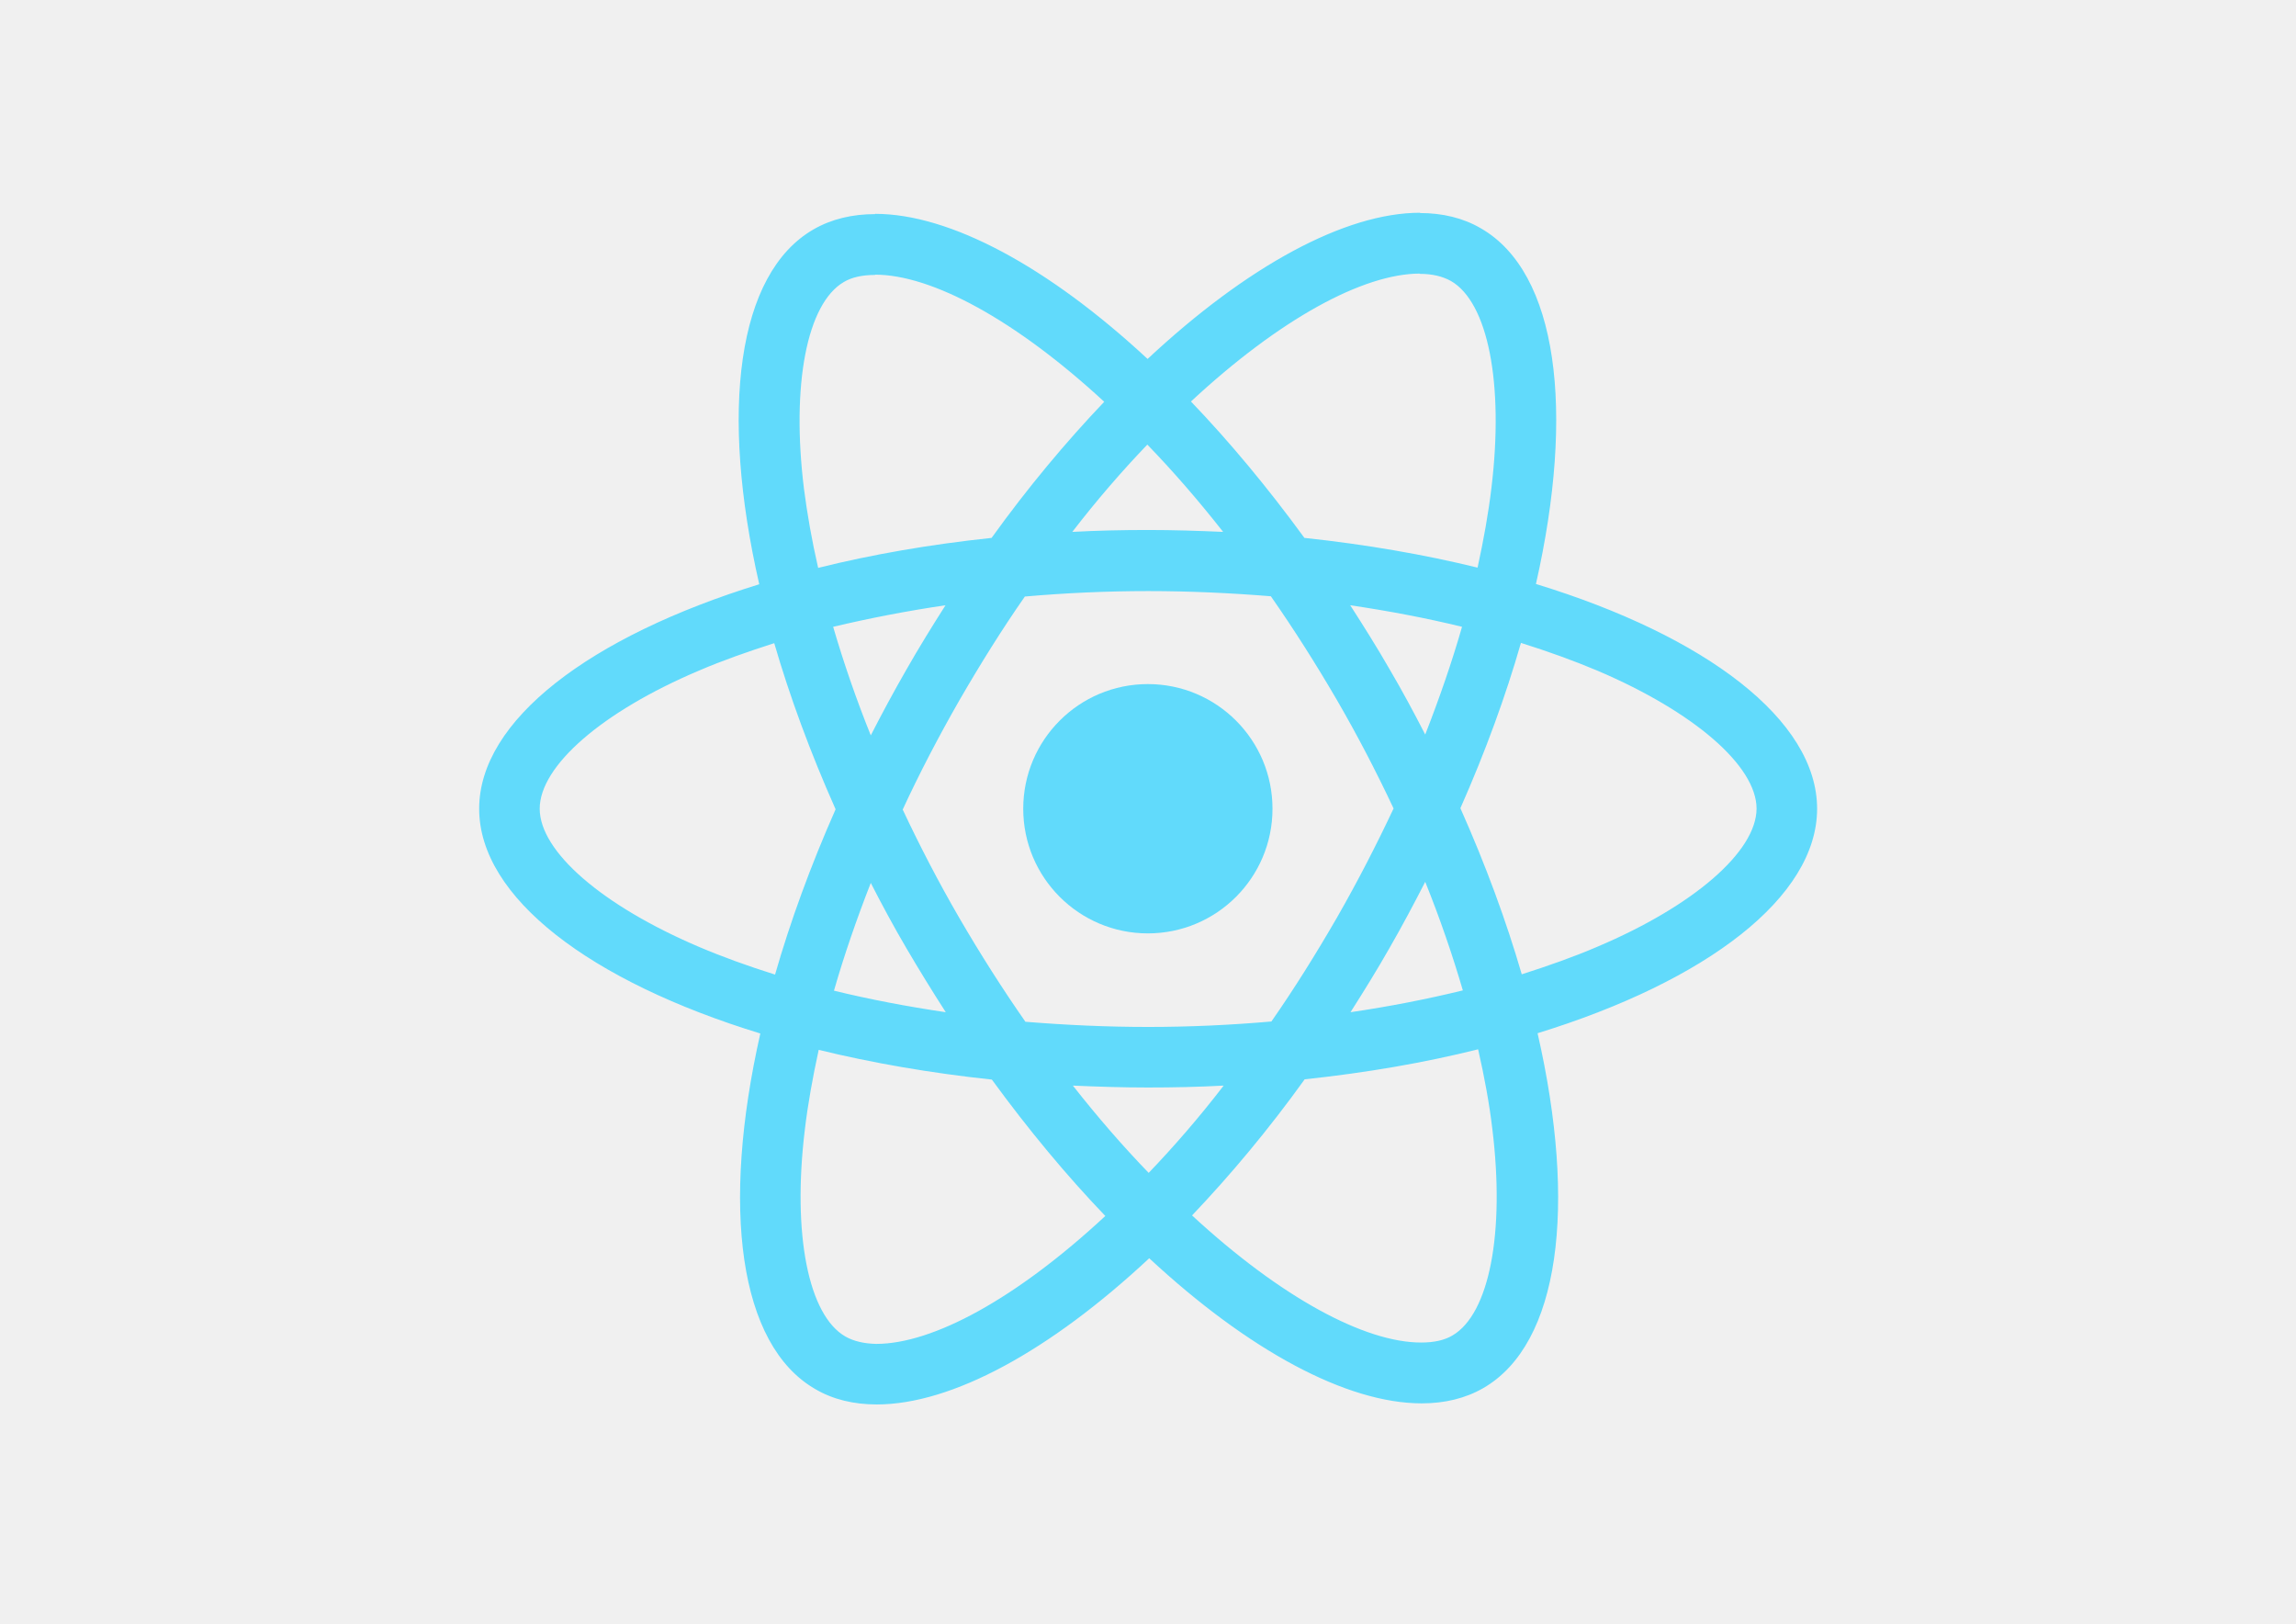
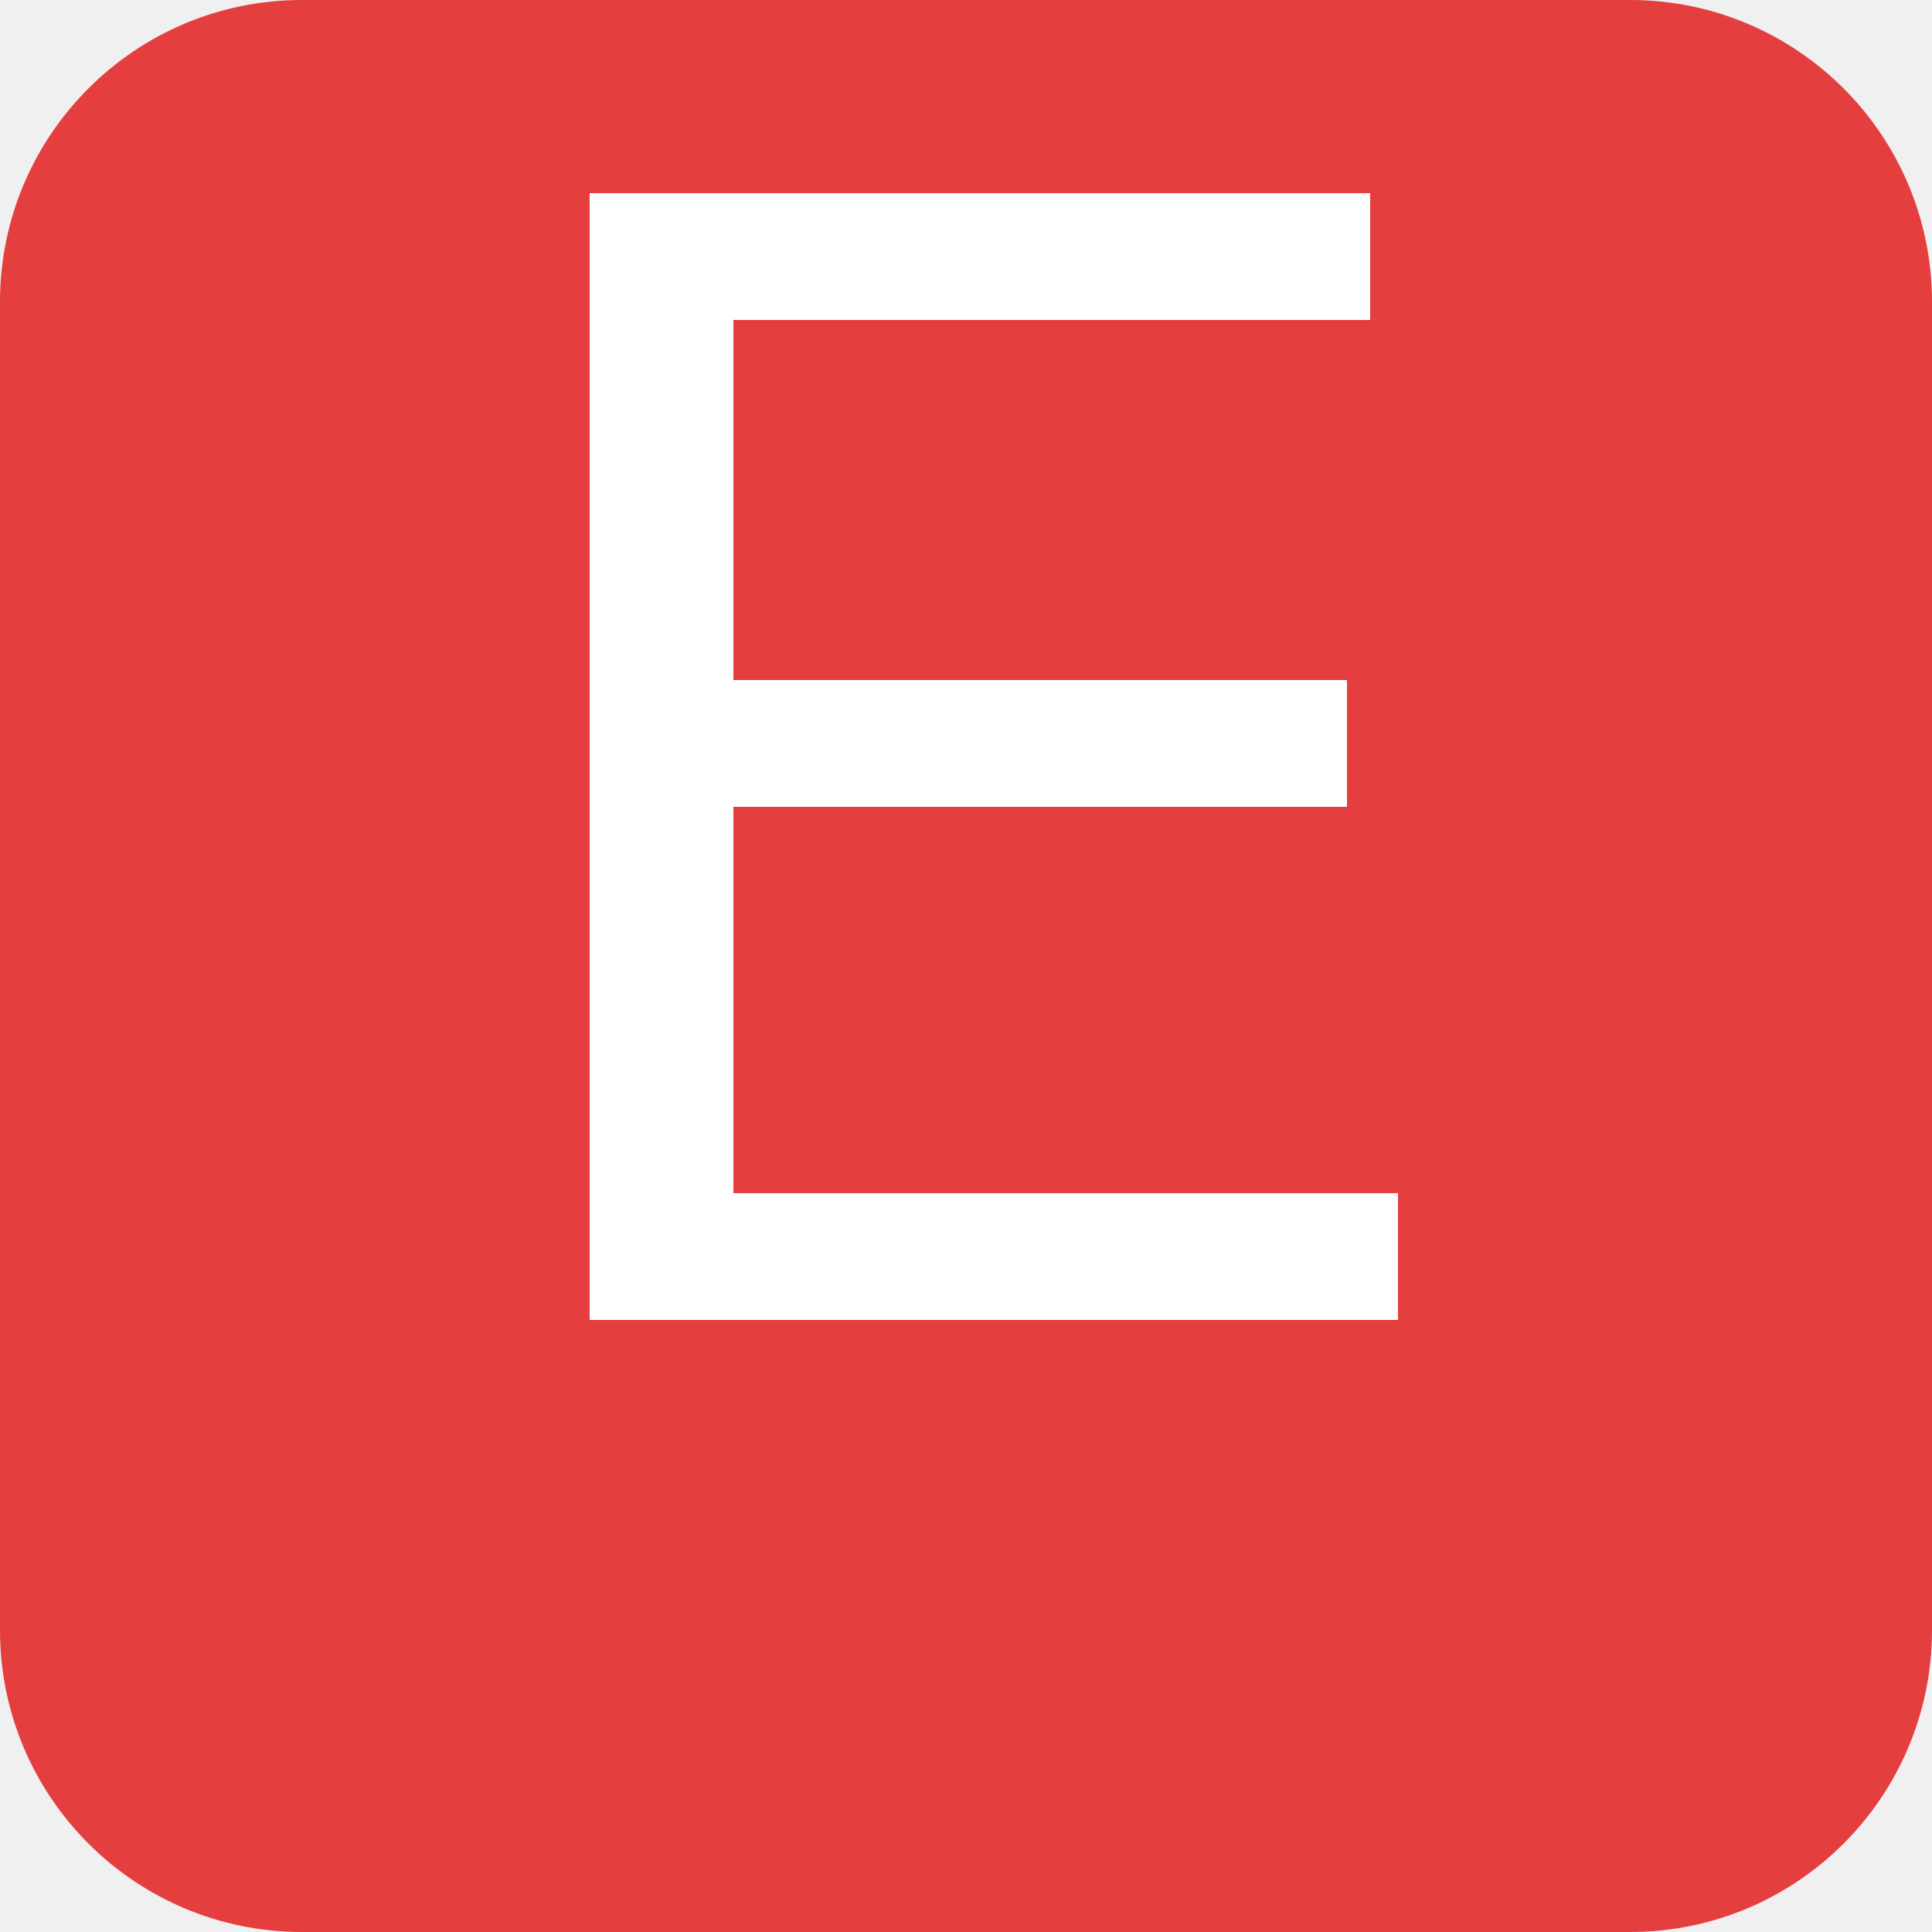
- <svg xmlns="http://www.w3.org/2000/svg" viewBox="0 0 841.9 595.3">
-   <g fill="#61DAFB">
-     <path d="M666.3 296.5c0-32.5-40.7-63.3-103.1-82.4 14.4-63.6 8-114.2-20.2-130.4-6.5-3.8-14.1-5.6-22.4-5.6v22.3c4.6 0 8.3.9 11.4 2.6 13.6 7.8 19.5 37.5 14.9 75.7-1.1 9.4-2.9 19.3-5.1 29.4-19.6-4.8-41-8.5-63.5-10.9-13.5-18.5-27.5-35.3-41.6-50 32.6-30.3 63.2-46.9 84-46.9V78c-27.5 0-63.5 19.6-99.9 53.6-36.4-33.8-72.4-53.2-99.9-53.2v22.3c20.7 0 51.4 16.5 84 46.6-14 14.7-28 31.4-41.3 49.9-22.6 2.4-44 6.1-63.6 11-2.3-10-4-19.7-5.2-29-4.7-38.2 1.1-67.9 14.6-75.8 3-1.8 6.9-2.6 11.5-2.6V78.5c-8.4 0-16 1.8-22.6 5.6-28.1 16.2-34.4 66.7-19.9 130.1-62.2 19.2-102.7 49.9-102.7 82.3 0 32.5 40.7 63.3 103.1 82.4-14.4 63.6-8 114.2 20.2 130.4 6.5 3.8 14.1 5.6 22.5 5.6 27.5 0 63.5-19.6 99.9-53.6 36.4 33.8 72.4 53.2 99.9 53.2 8.4 0 16-1.8 22.6-5.6 28.1-16.2 34.4-66.7 19.9-130.1 62-19.1 102.5-49.9 102.5-82.3zm-130.2-66.7c-3.7 12.9-8.3 26.2-13.5 39.5-4.1-8-8.4-16-13.1-24-4.6-8-9.5-15.8-14.4-23.4 14.2 2.1 27.9 4.7 41 7.9zm-45.8 106.5c-7.8 13.5-15.8 26.3-24.1 38.2-14.9 1.3-30 2-45.2 2-15.1 0-30.2-.7-45-1.9-8.3-11.9-16.4-24.6-24.2-38-7.6-13.1-14.5-26.4-20.8-39.8 6.2-13.4 13.2-26.8 20.7-39.9 7.8-13.5 15.8-26.3 24.1-38.2 14.9-1.3 30-2 45.2-2 15.1 0 30.2.7 45 1.9 8.3 11.9 16.4 24.6 24.2 38 7.6 13.1 14.5 26.4 20.8 39.8-6.3 13.4-13.2 26.8-20.7 39.9zm32.3-13c5.4 13.4 10 26.8 13.8 39.8-13.1 3.2-26.9 5.9-41.2 8 4.9-7.7 9.8-15.6 14.4-23.7 4.6-8 8.9-16.1 13-24.1zM421.2 430c-9.3-9.6-18.6-20.3-27.8-32 9 .4 18.2.7 27.5.7 9.4 0 18.7-.2 27.8-.7-9 11.7-18.3 22.4-27.5 32zm-74.4-58.9c-14.2-2.1-27.9-4.7-41-7.9 3.7-12.9 8.3-26.2 13.5-39.5 4.1 8 8.4 16 13.1 24 4.7 8 9.5 15.8 14.4 23.4zM420.7 163c9.3 9.6 18.6 20.3 27.8 32-9-.4-18.2-.7-27.5-.7-9.4 0-18.7.2-27.8.7 9-11.7 18.3-22.4 27.5-32zm-74 58.9c-4.9 7.7-9.8 15.6-14.4 23.7-4.6 8-8.9 16-13 24-5.4-13.4-10-26.8-13.8-39.8 13.1-3.1 26.9-5.8 41.2-7.9zm-90.5 125.2c-35.4-15.1-58.3-34.9-58.3-50.6 0-15.7 22.9-35.6 58.3-50.6 8.6-3.7 18-7 27.7-10.1 5.7 19.6 13.2 40 22.5 60.9-9.2 20.8-16.6 41.1-22.2 60.6-9.9-3.1-19.3-6.5-28-10.2zM310 490c-13.6-7.8-19.5-37.5-14.9-75.7 1.1-9.4 2.9-19.3 5.1-29.4 19.6 4.8 41 8.5 63.5 10.9 13.5 18.5 27.5 35.3 41.6 50-32.6 30.3-63.2 46.9-84 46.9-4.5-.1-8.3-1-11.3-2.7zm237.2-76.2c4.7 38.2-1.1 67.9-14.6 75.8-3 1.8-6.9 2.6-11.5 2.6-20.7 0-51.4-16.5-84-46.6 14-14.7 28-31.4 41.3-49.9 22.6-2.4 44-6.1 63.6-11 2.3 10.1 4.1 19.8 5.2 29.1zm38.5-66.7c-8.6 3.7-18 7-27.7 10.1-5.7-19.6-13.2-40-22.5-60.9 9.2-20.8 16.6-41.1 22.2-60.6 9.9 3.1 19.3 6.5 28.1 10.2 35.4 15.1 58.3 34.9 58.3 50.6-.1 15.7-23 35.6-58.4 50.6zM320.8 78.4z" />
-     <circle cx="420.9" cy="296.5" r="45.7" />
-     <path d="M520.5 78.1z" />
-   </g>
+ <svg xmlns="http://www.w3.org/2000/svg" viewBox="0 0 512 512">
+   <rect width="512" height="512" fill="#E53E3E" rx="80" ry="80" />
+   <text x="50%" y="50%" dominant-baseline="central" text-anchor="middle" font-family="Helvetica" font-weight="normal" fill="#FFFFFF" font-size="409.6" dy="0">E</text>
</svg>
